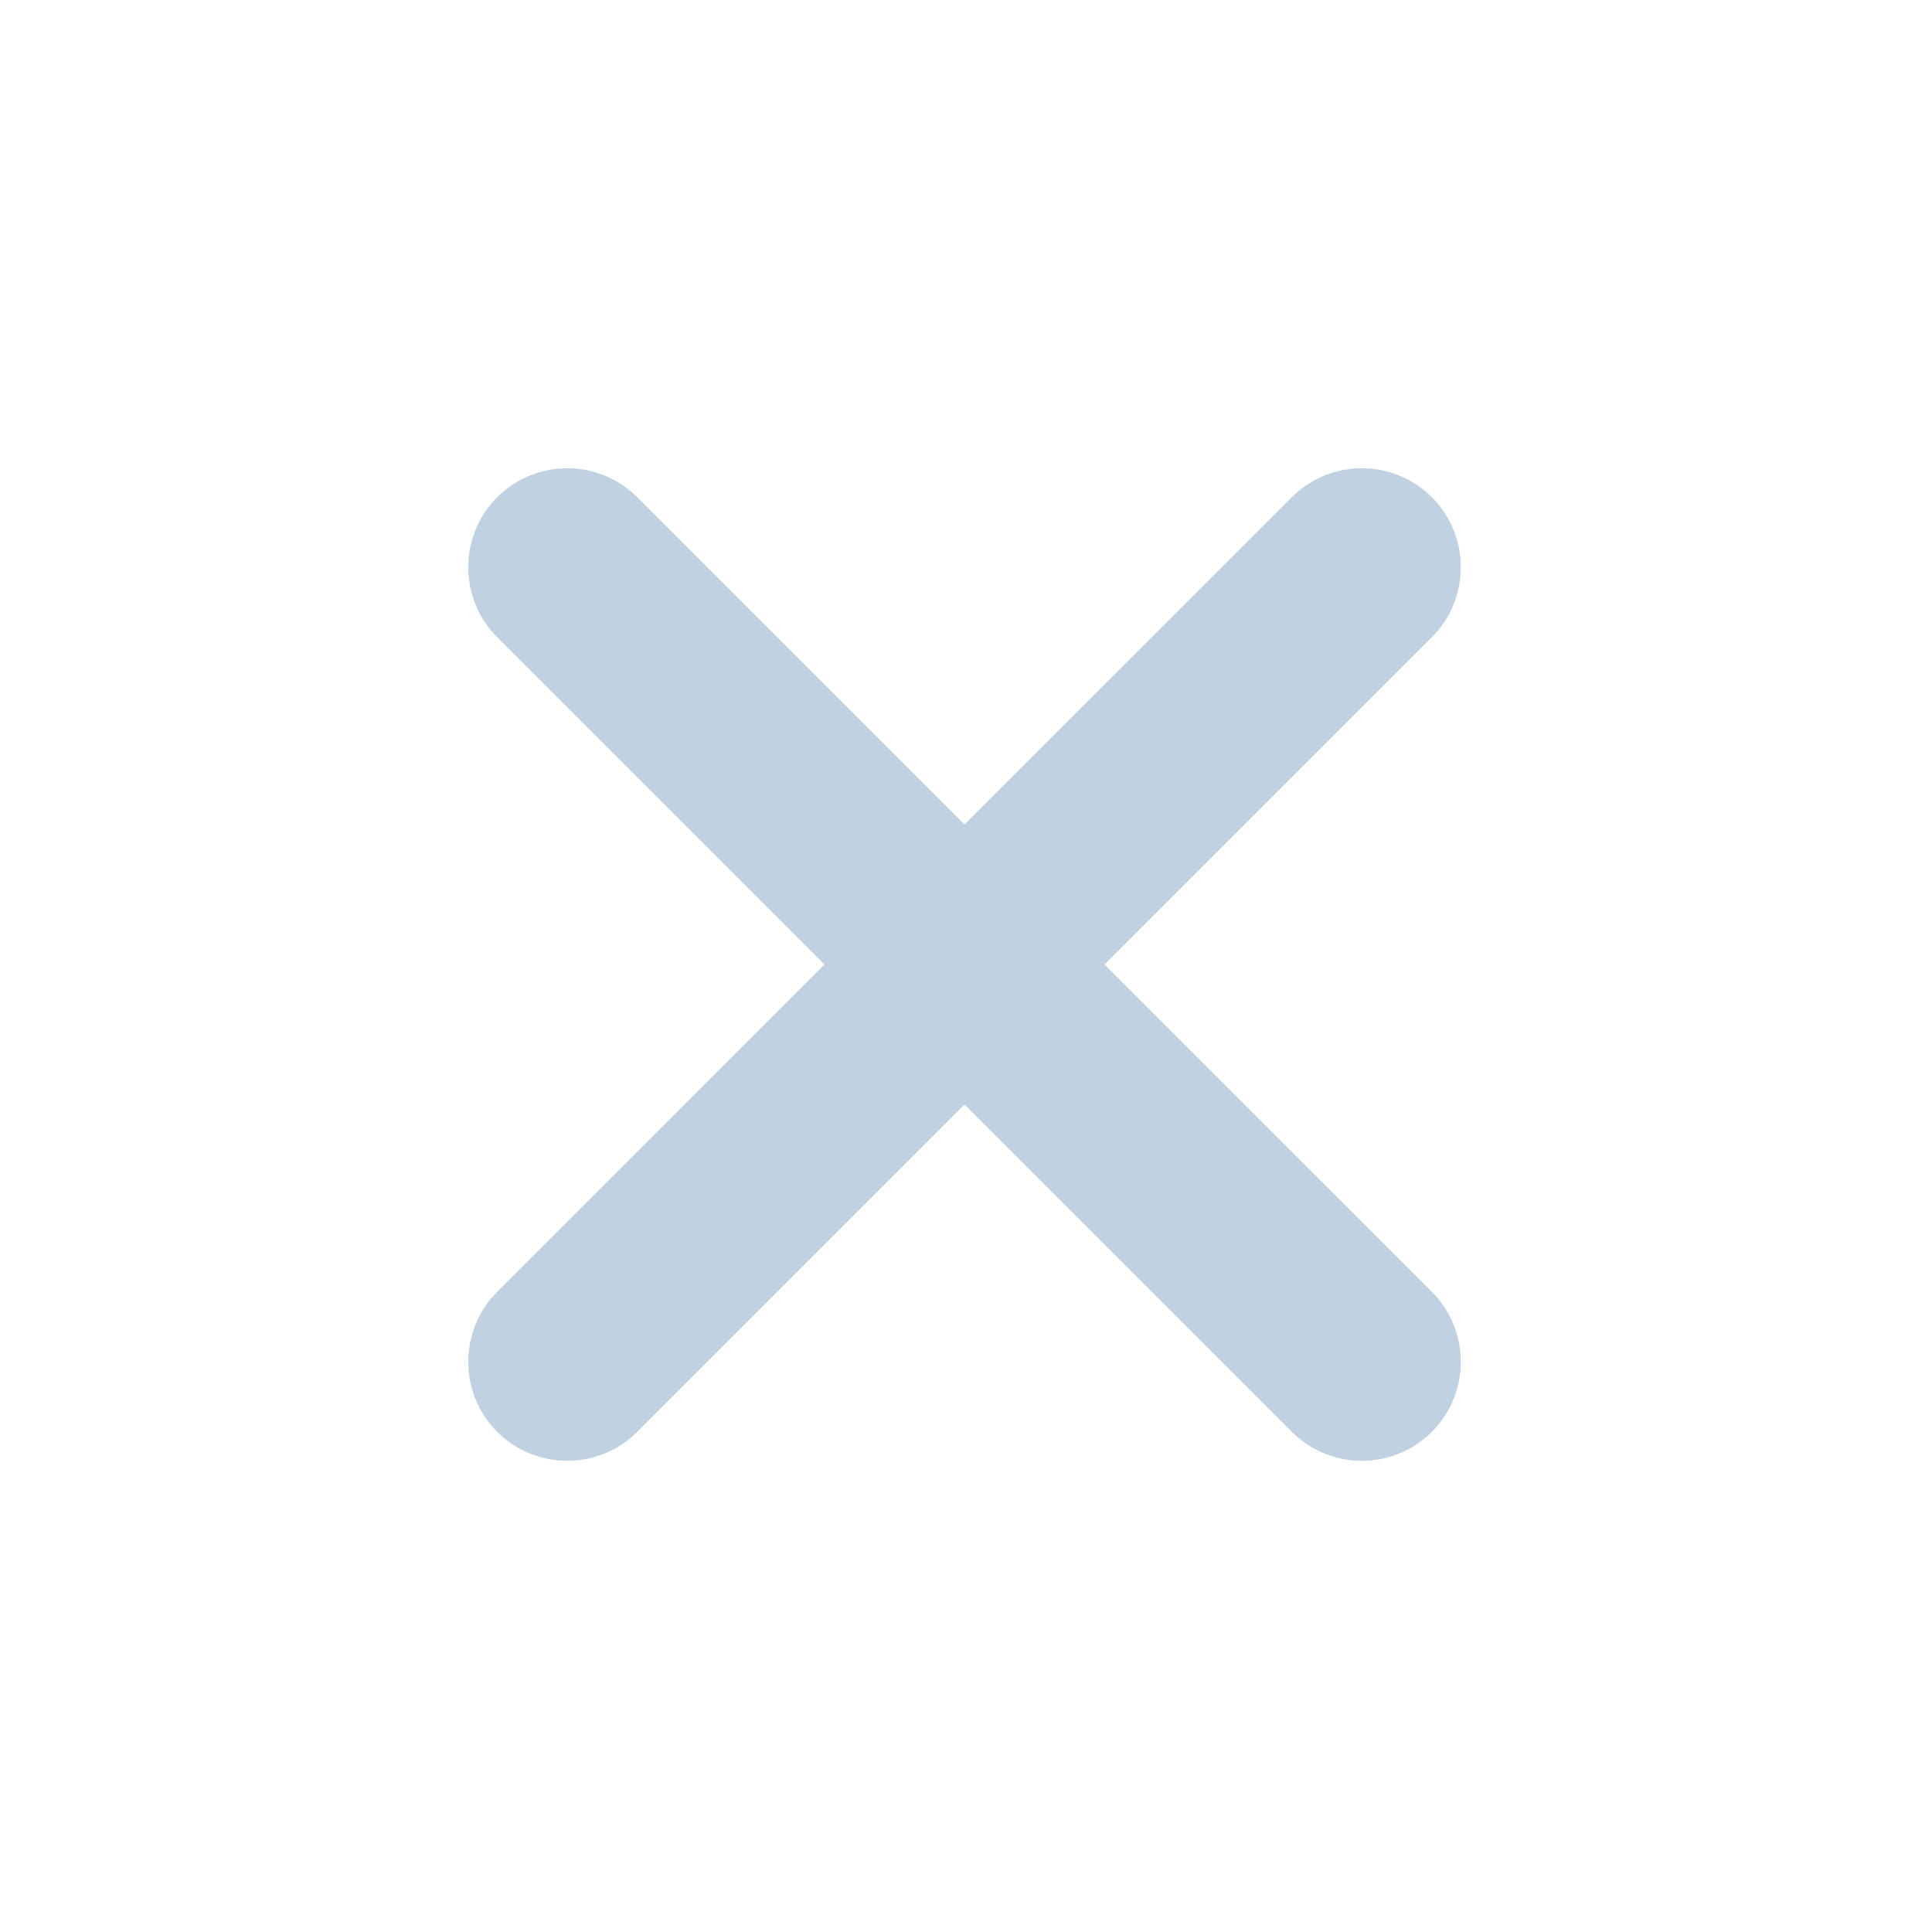
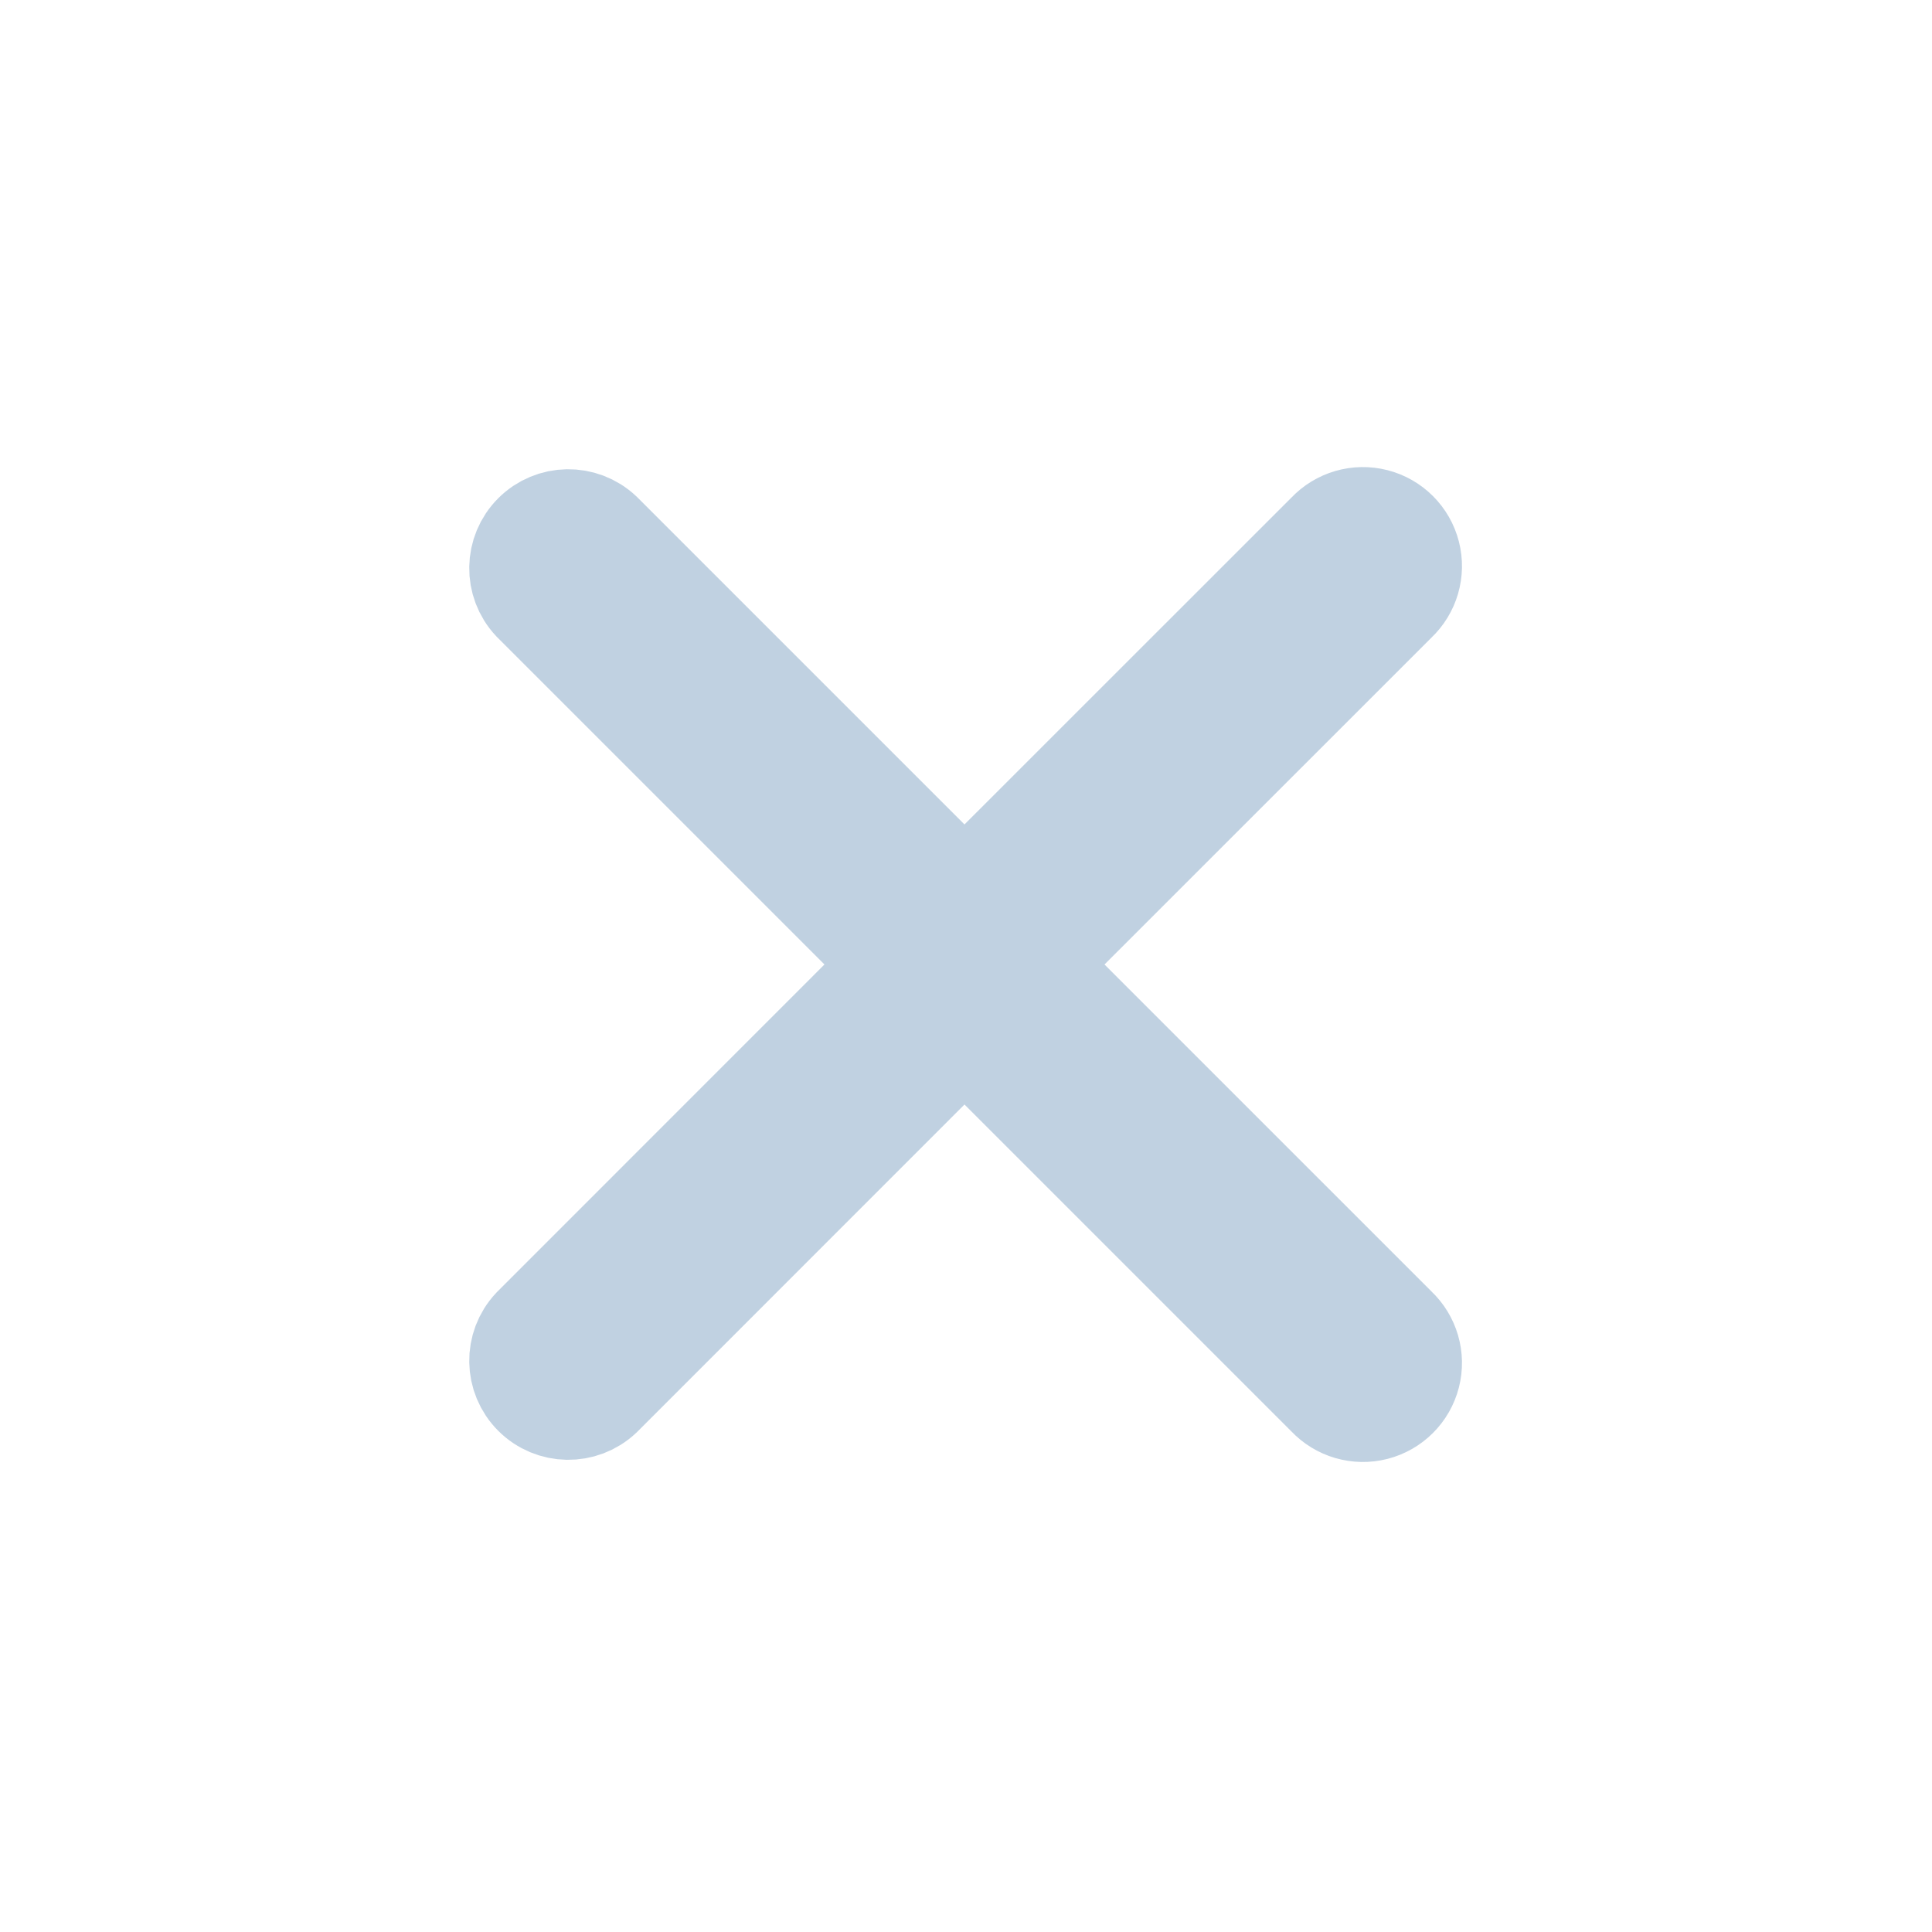
- <svg xmlns="http://www.w3.org/2000/svg" width="19" height="19" viewBox="0 0 19 19" fill="none">
-   <path fill-rule="evenodd" clip-rule="evenodd" d="M13.728 13.058L10.155 9.485L13.728 5.913C13.913 5.728 13.913 5.428 13.728 5.243C13.543 5.058 13.243 5.058 13.058 5.243L9.485 8.815L5.913 5.243C5.728 5.058 5.428 5.058 5.243 5.243C5.058 5.428 5.058 5.728 5.243 5.913L8.815 9.485L5.243 13.058C5.058 13.243 5.058 13.543 5.243 13.728C5.428 13.913 5.728 13.913 5.913 13.728L9.485 10.155L13.058 13.728C13.243 13.913 13.543 13.913 13.728 13.728C13.913 13.543 13.913 13.243 13.728 13.058Z" fill="#C0D1E1" stroke="#C0D1E1" />
+ <svg xmlns="http://www.w3.org/2000/svg" width="19" height="19" fill="none">
+   <path fill-rule="evenodd" clip-rule="evenodd" d="M13.728 13.058l-3.573-3.573 3.573-3.572a.474.474 0 10-.67-.67L9.485 8.815 5.913 5.243a.474.474 0 00-.67.67l3.572 3.572-3.572 3.573a.474.474 0 00.67.67l3.572-3.573 3.573 3.573a.474.474 0 10.67-.67z" fill="#C0D1E1" stroke="#C0D1E1" />
</svg>
